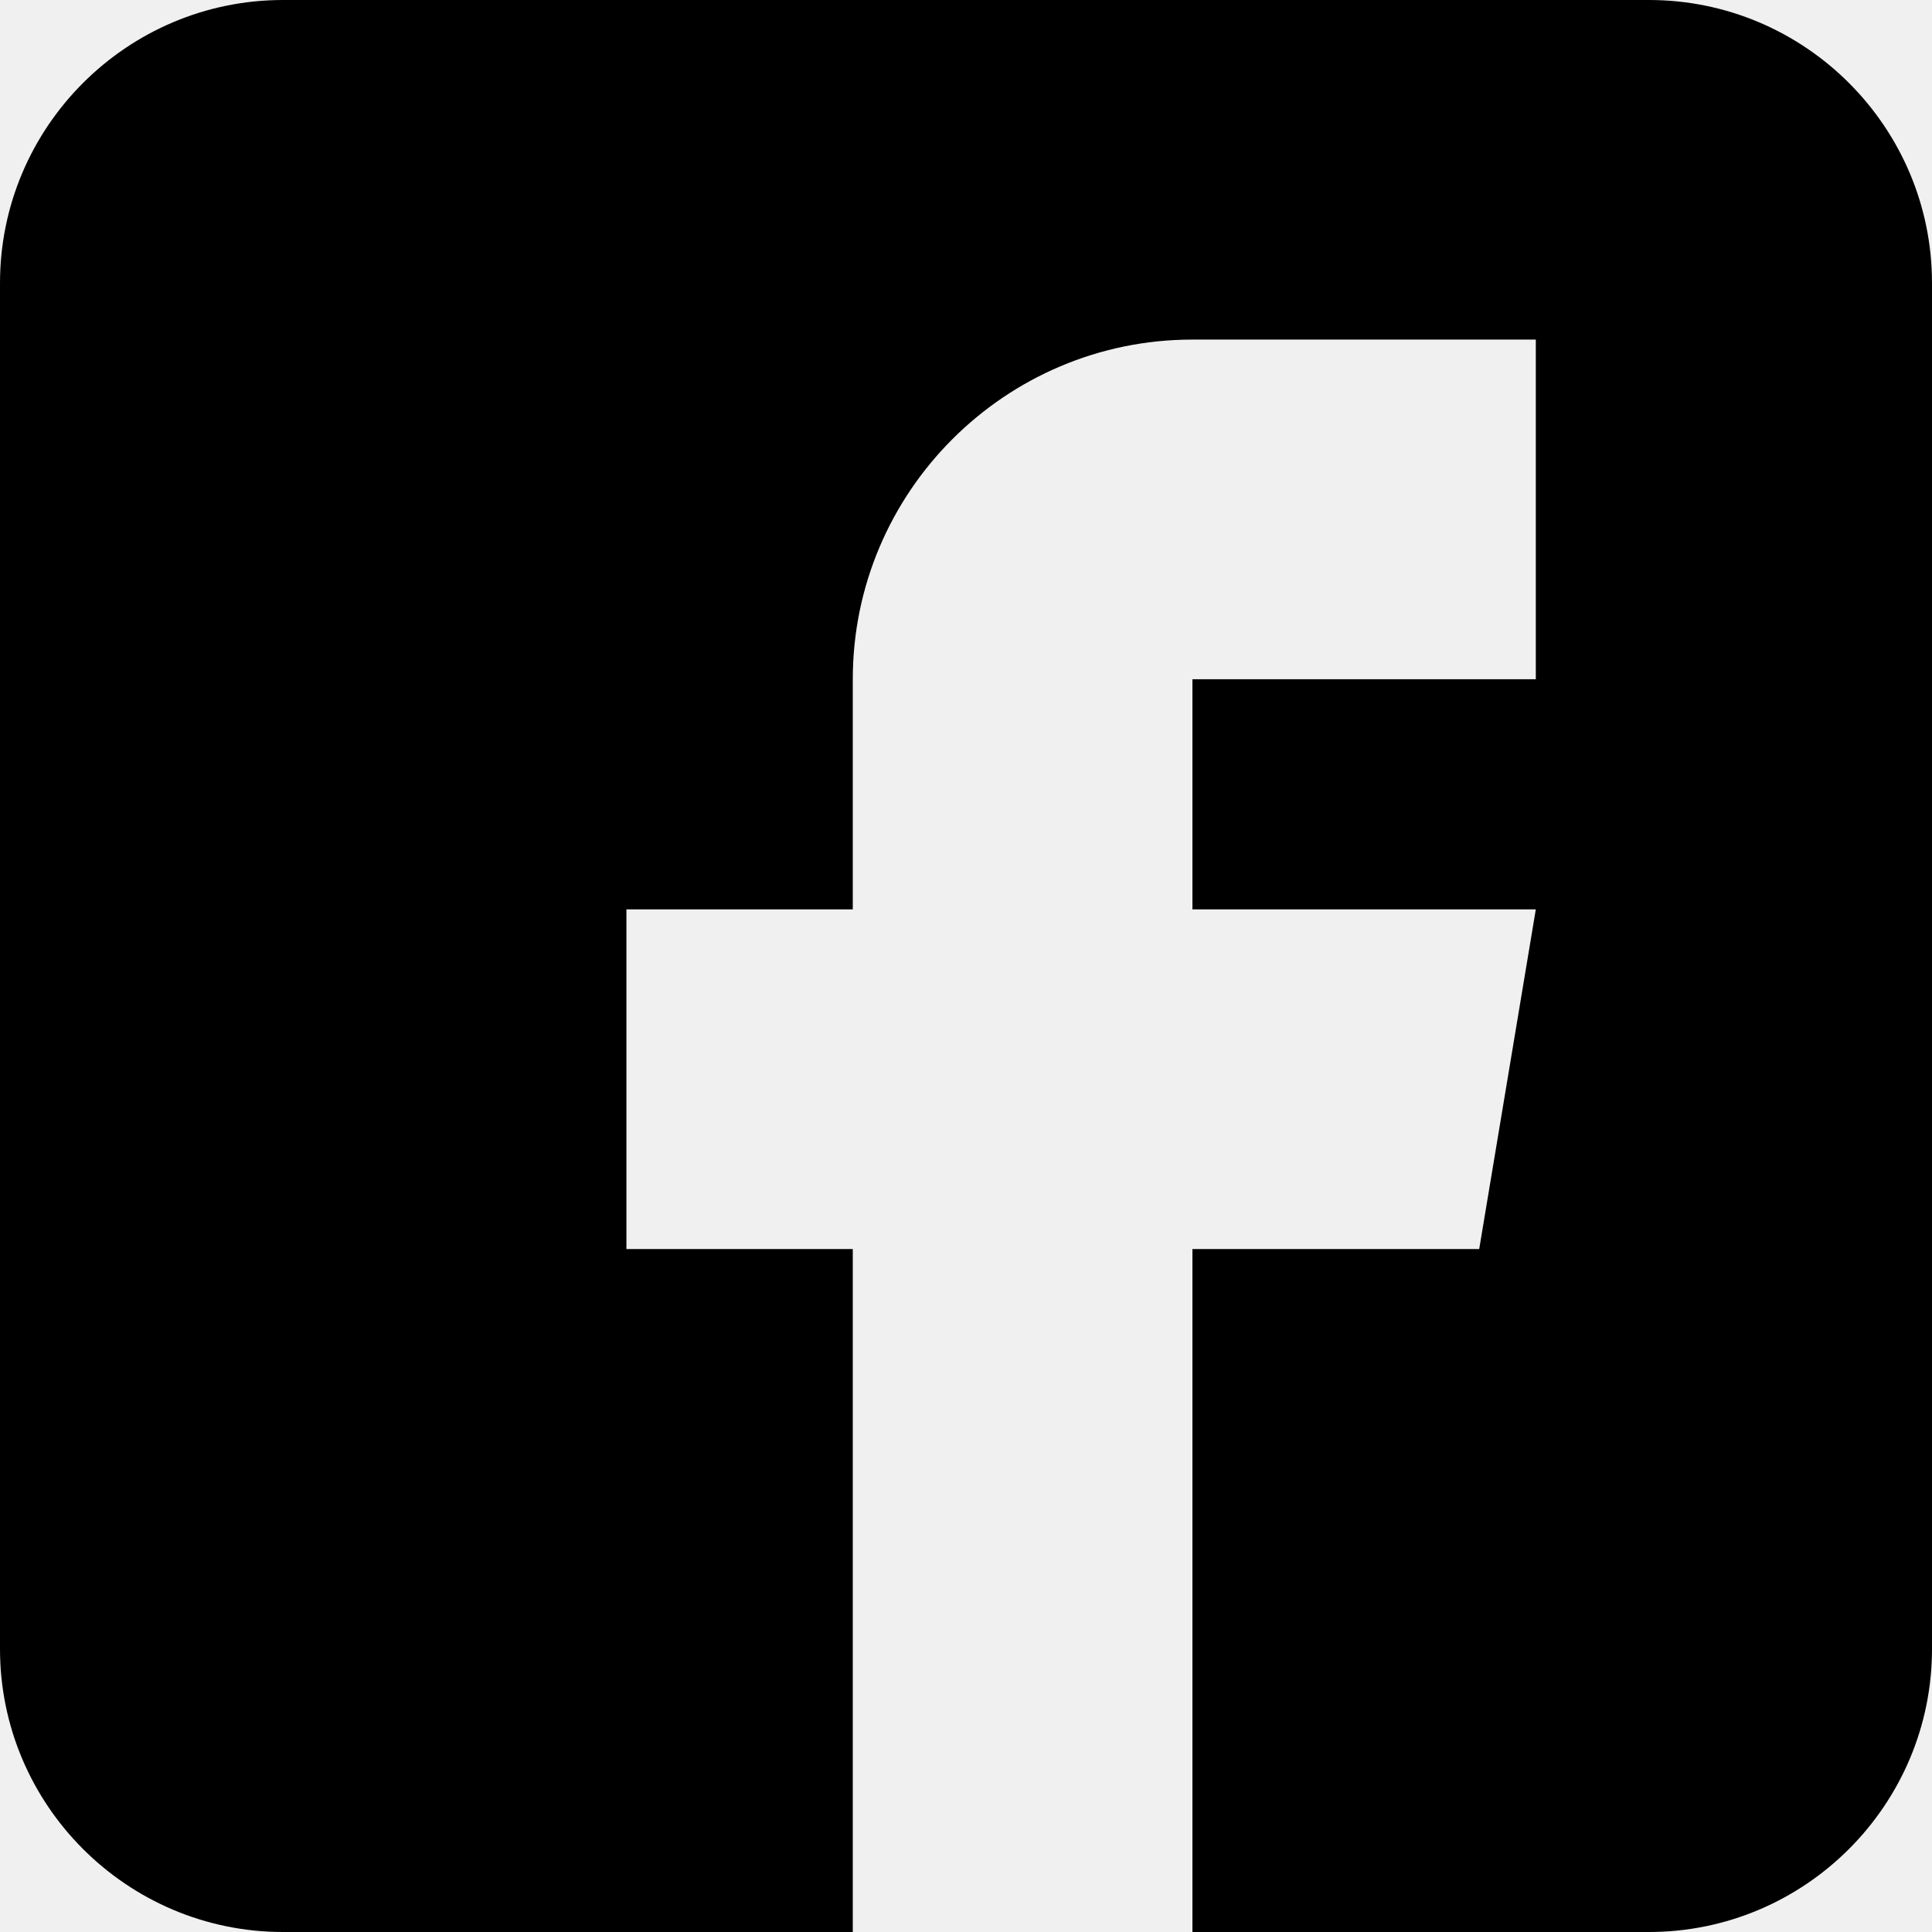
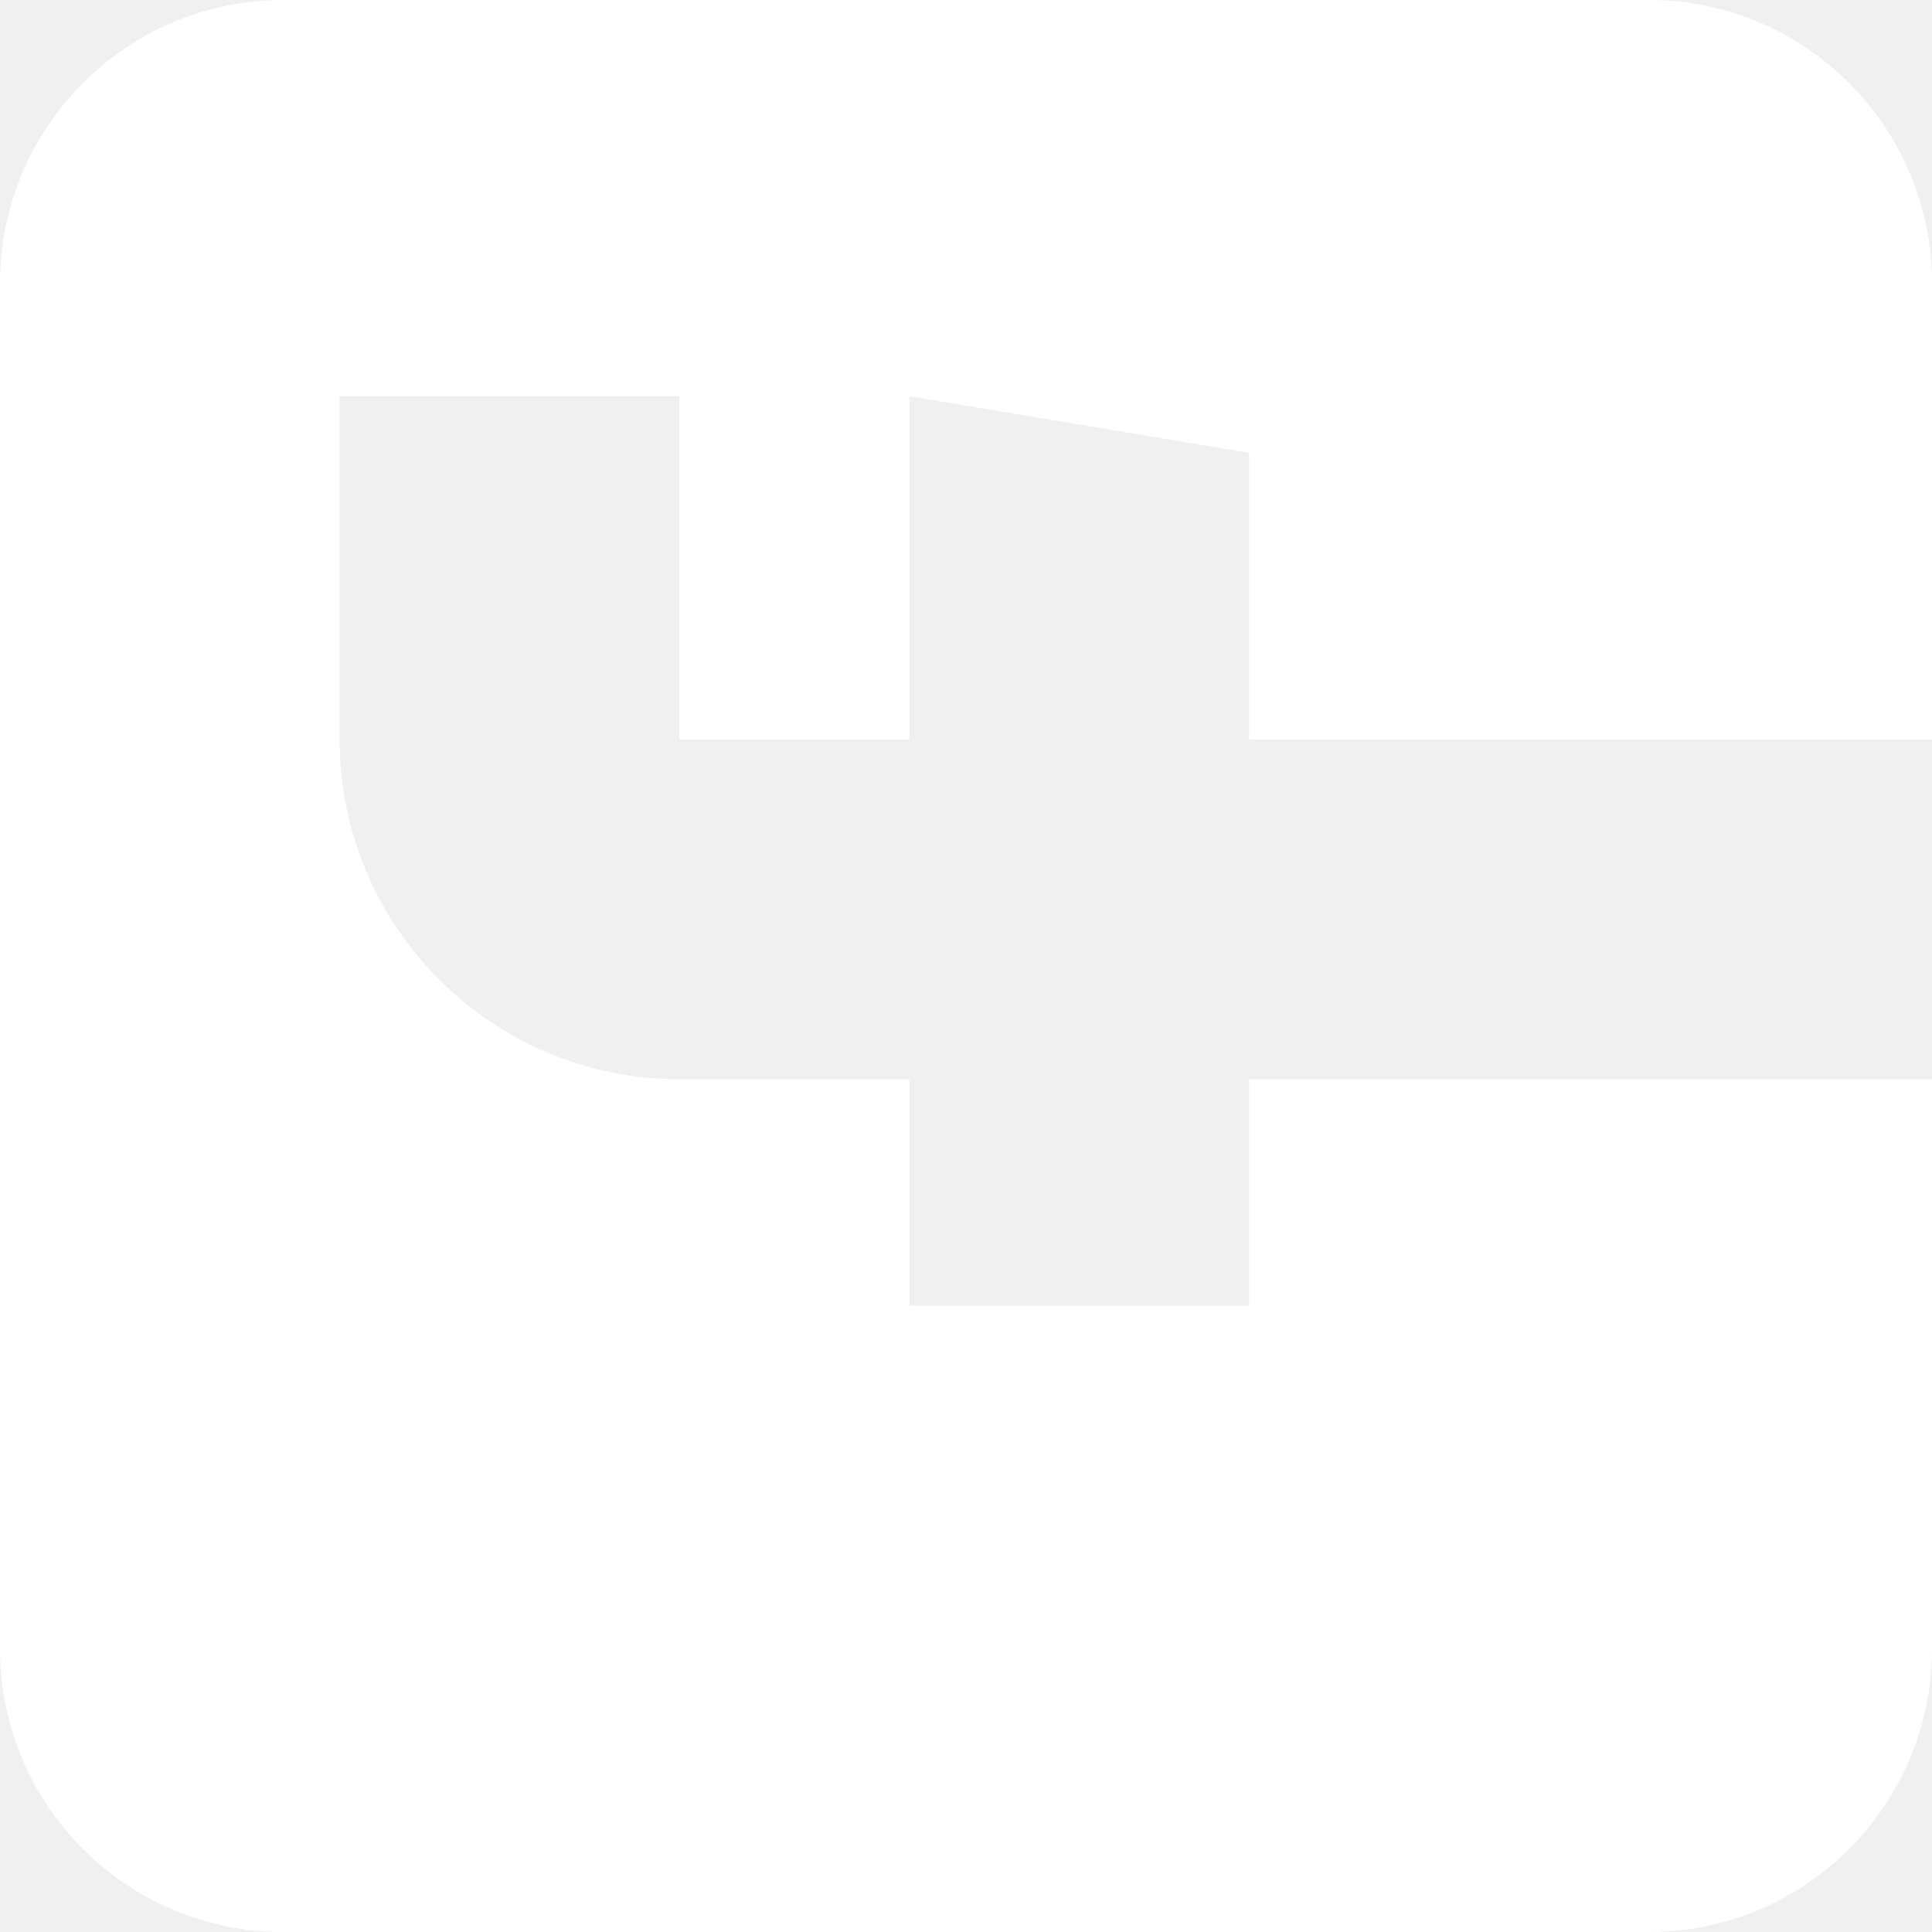
- <svg xmlns="http://www.w3.org/2000/svg" width="30" height="30" viewBox="0 0 30 30" fill="none">
-   <path d="M25.605 0L4.395 0C1.972 0 0 1.972 0 4.395L0 25.605C0 28.028 1.972 30 4.395 30L13.242 30L13.242 19.395L9.727 19.395L9.727 14.121H13.242V10.547C13.242 7.639 15.608 5.273 18.516 5.273L23.848 5.273V10.547H18.516L18.516 14.121H23.848L22.969 19.395H18.516V30H25.605C28.028 30 30 28.028 30 25.605L30 4.395C30 1.972 28.028 0 25.605 0Z" fill="black" />
+ <svg xmlns="http://www.w3.org/2000/svg" width="20" height="20" viewBox="0 0 20 20" fill="none">
+   <path d="M-7.46167e-07 2.93L-1.28061e-07 17.07C-5.74539e-08 18.686 1.314 20 2.93 20L17.07 20C18.686 20 20 18.686 20 17.07L20 11.172L12.93 11.172L12.93 13.516L9.414 13.516L9.414 11.172L7.031 11.172C5.093 11.172 3.516 9.595 3.516 7.656L3.516 4.102L7.031 4.102L7.031 7.656L9.414 7.656L9.414 4.102L12.93 4.688L12.93 7.656L20 7.656L20 2.93C20 1.314 18.686 -8.16774e-07 17.07 -7.46167e-07L2.93 -1.28061e-07C1.314 -5.74539e-08 -8.16774e-07 1.314 -7.46167e-07 2.93Z" fill="white" />
</svg>
